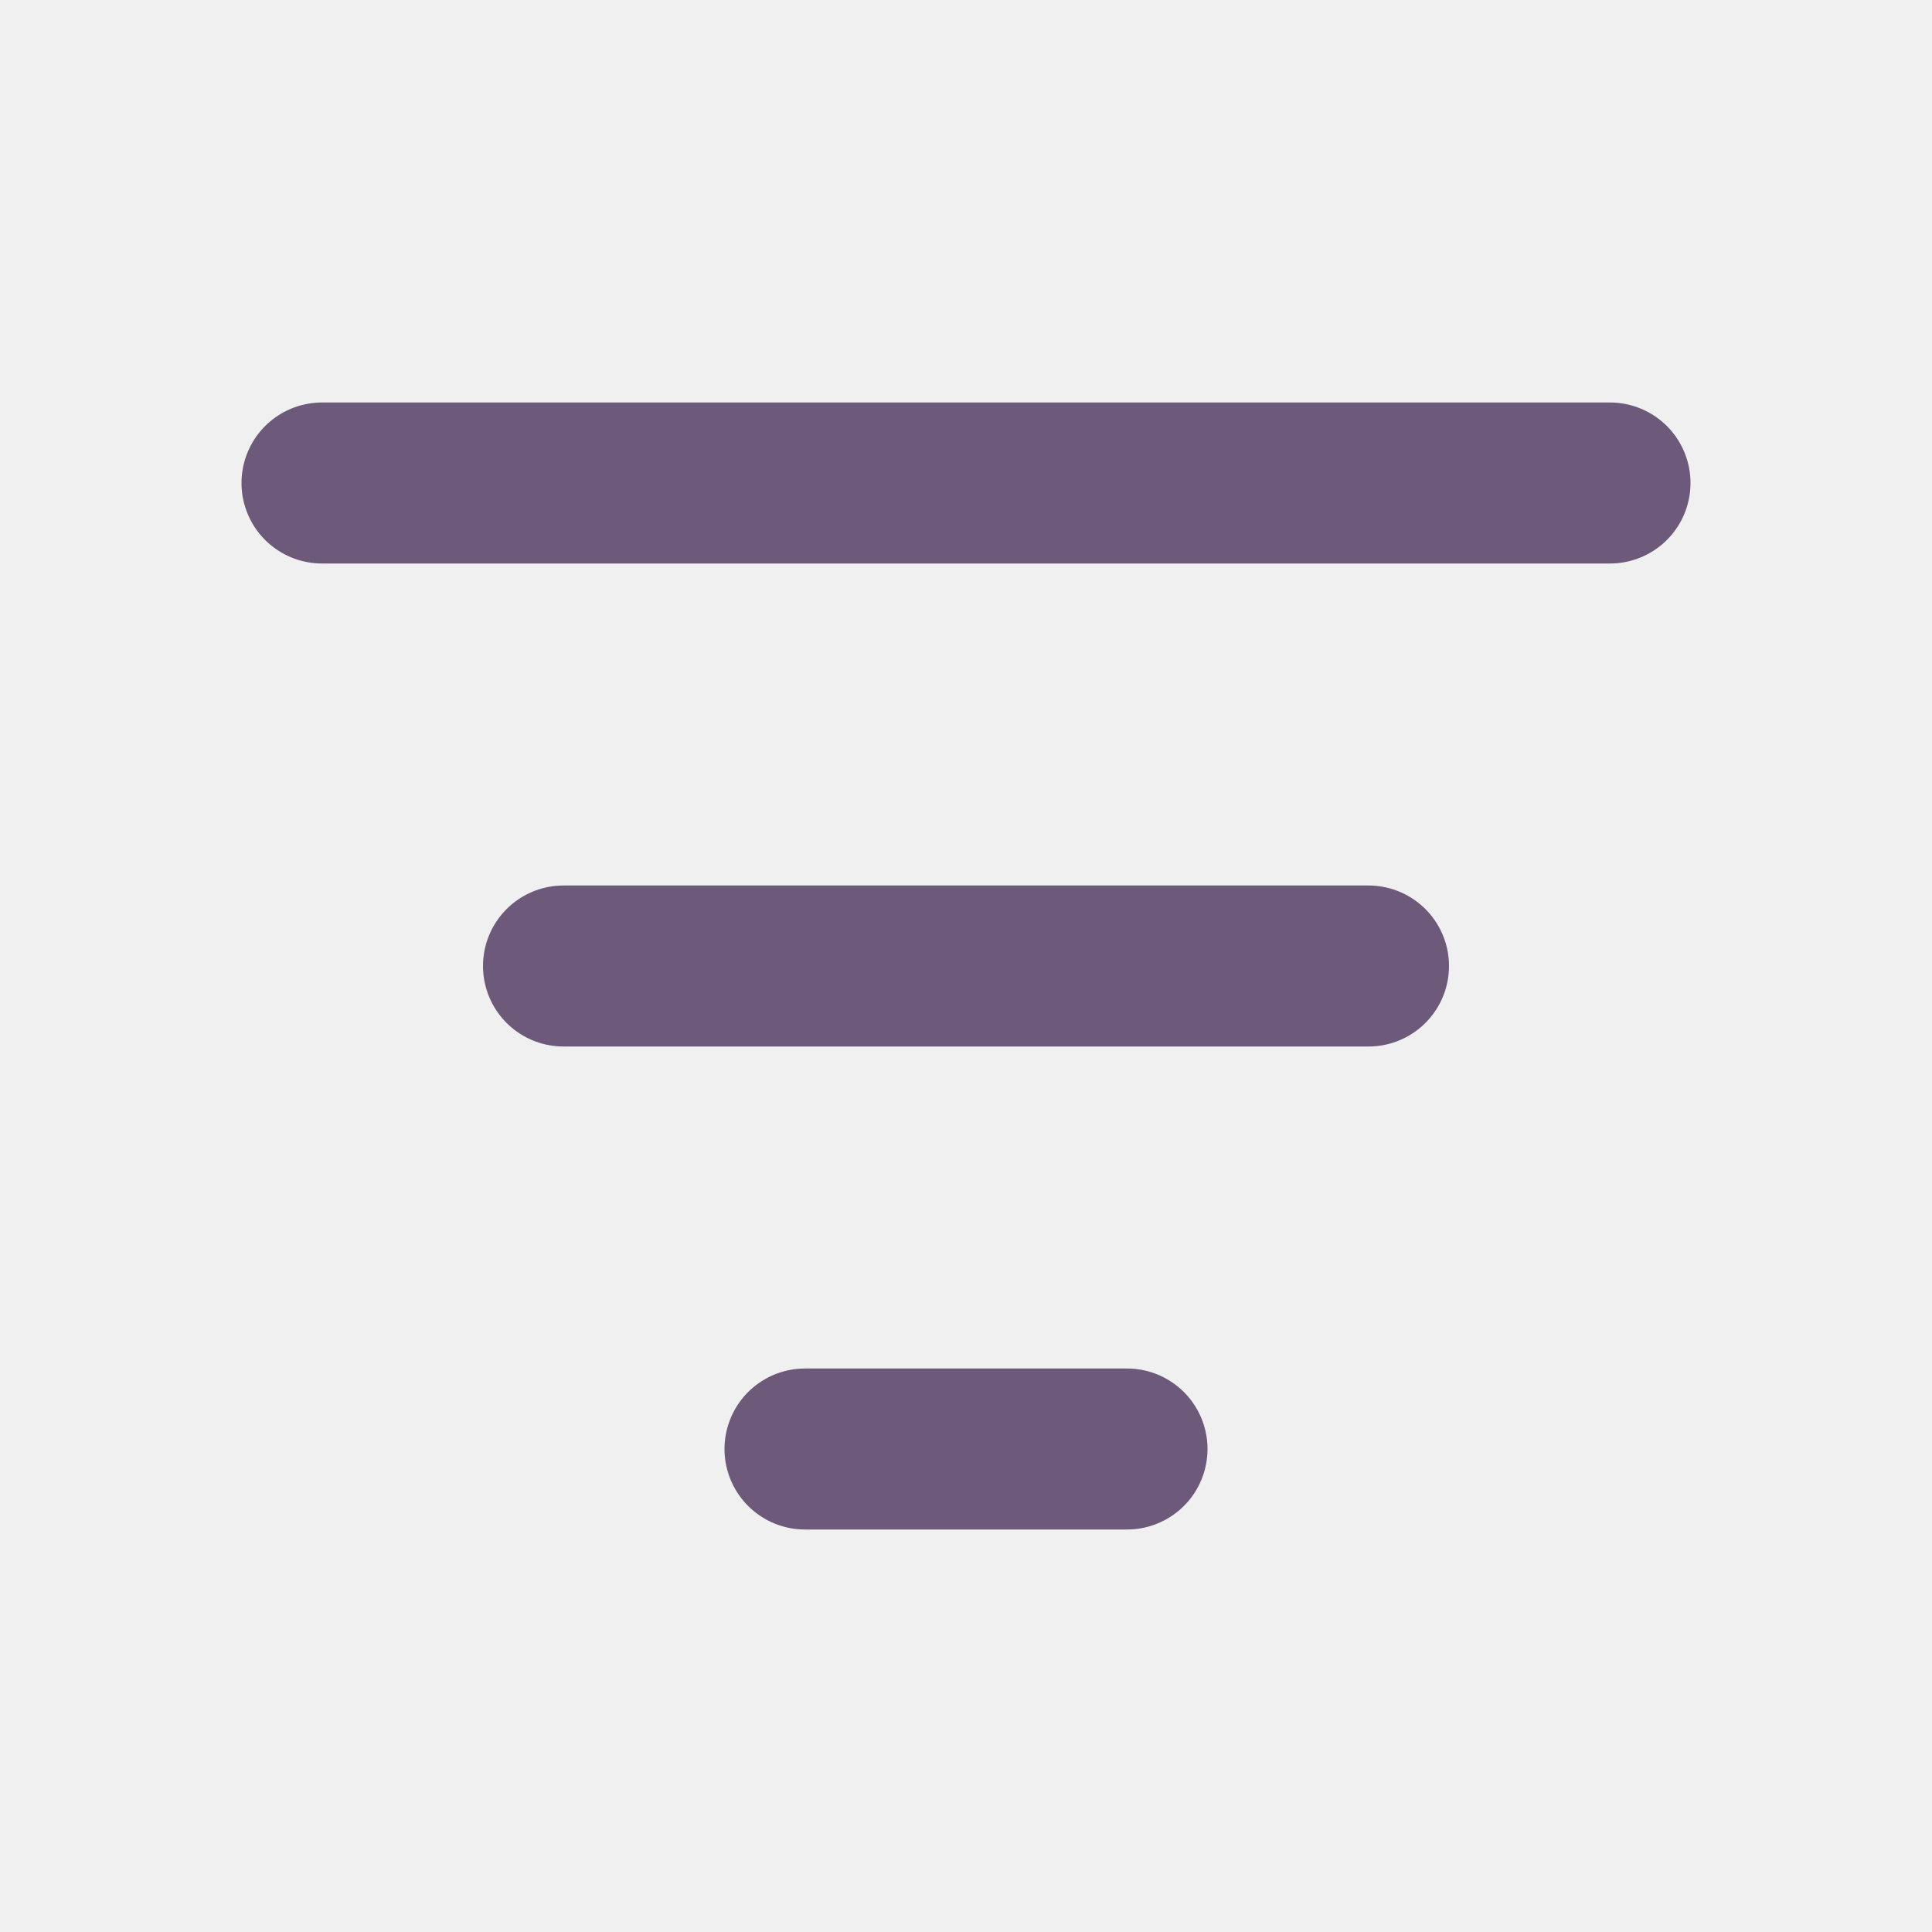
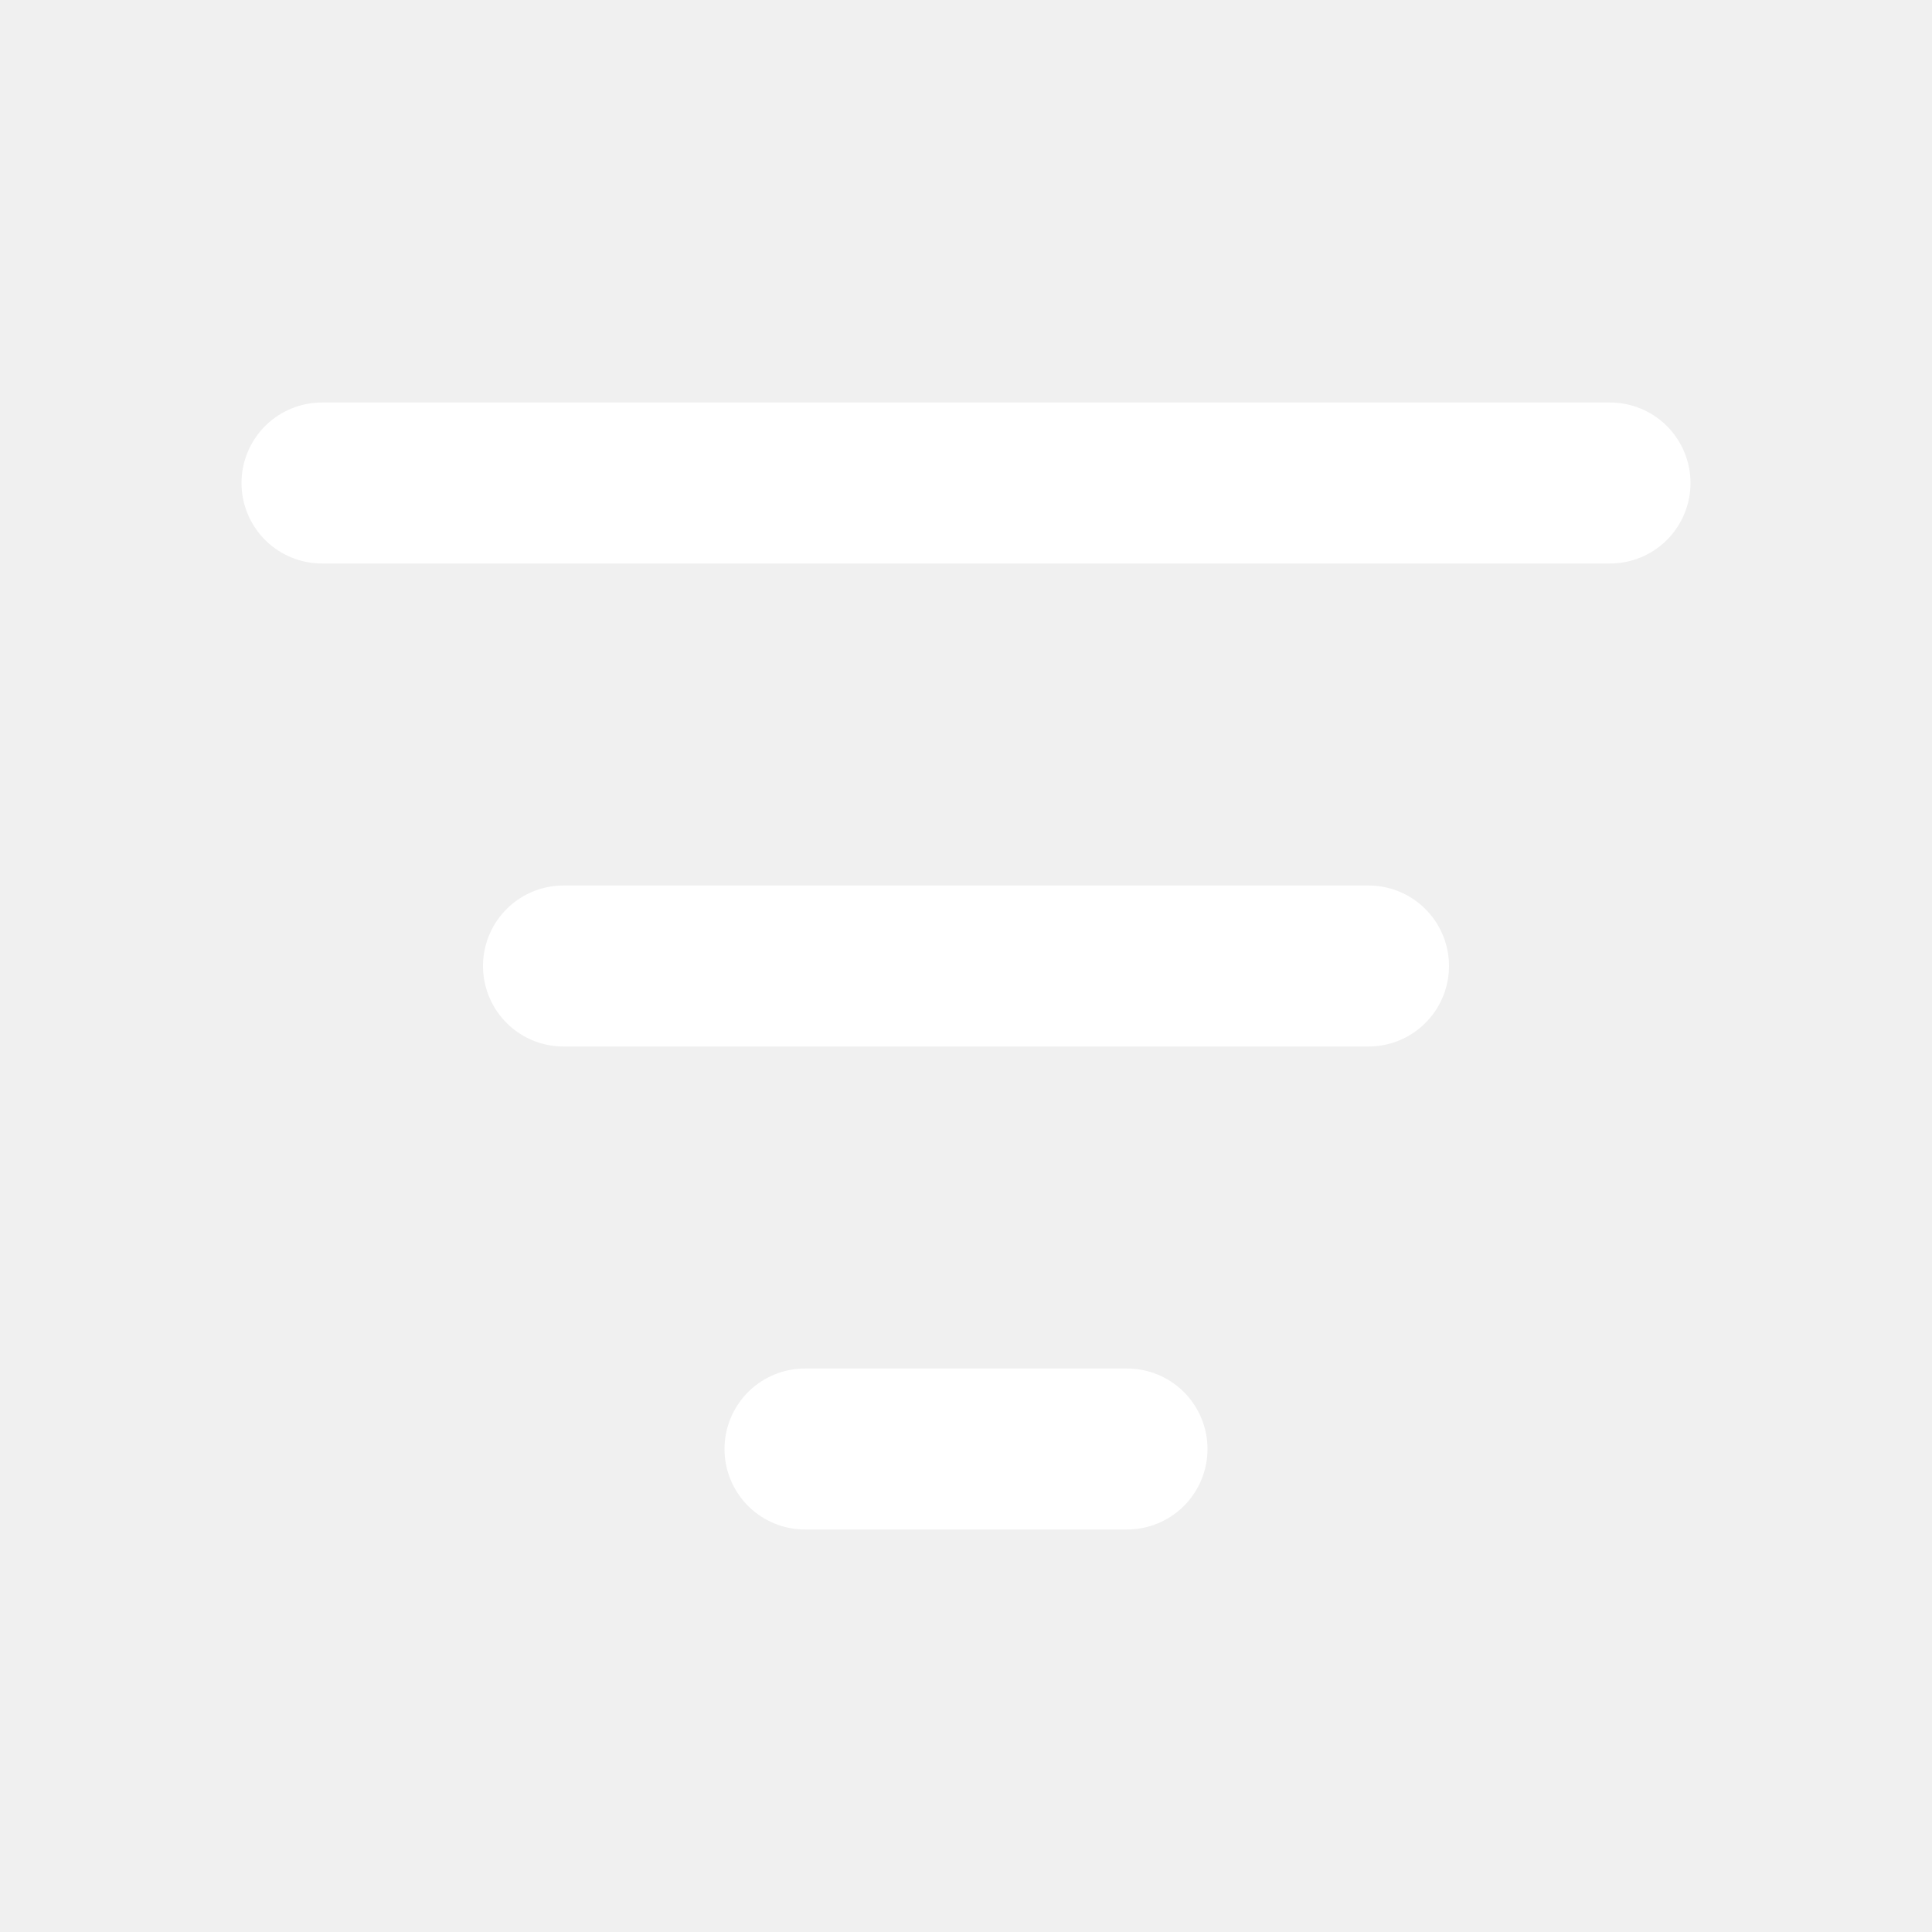
<svg xmlns="http://www.w3.org/2000/svg" width="24" height="24" viewBox="0 0 24 24" fill="none">
-   <path d="M7 12H17" stroke="#6D597A" stroke-width="2" stroke-linecap="round" stroke-linejoin="round" />
-   <path d="M4 6H20" stroke="#6D597A" stroke-width="2" stroke-linecap="round" stroke-linejoin="round" />
-   <path d="M10 18H14" stroke="#6D597A" stroke-width="2" stroke-linecap="round" stroke-linejoin="round" />
+   <path d="M7 12H17" stroke="#FFFFFF" stroke-width="2" stroke-linecap="round" stroke-linejoin="round" />
+   <path d="M4 6H20" stroke="#FFFFFF" stroke-width="2" stroke-linecap="round" stroke-linejoin="round" />
+   <path d="M10 18H14" stroke="#FFFFFF" stroke-width="2" stroke-linecap="round" stroke-linejoin="round" />
</svg>
